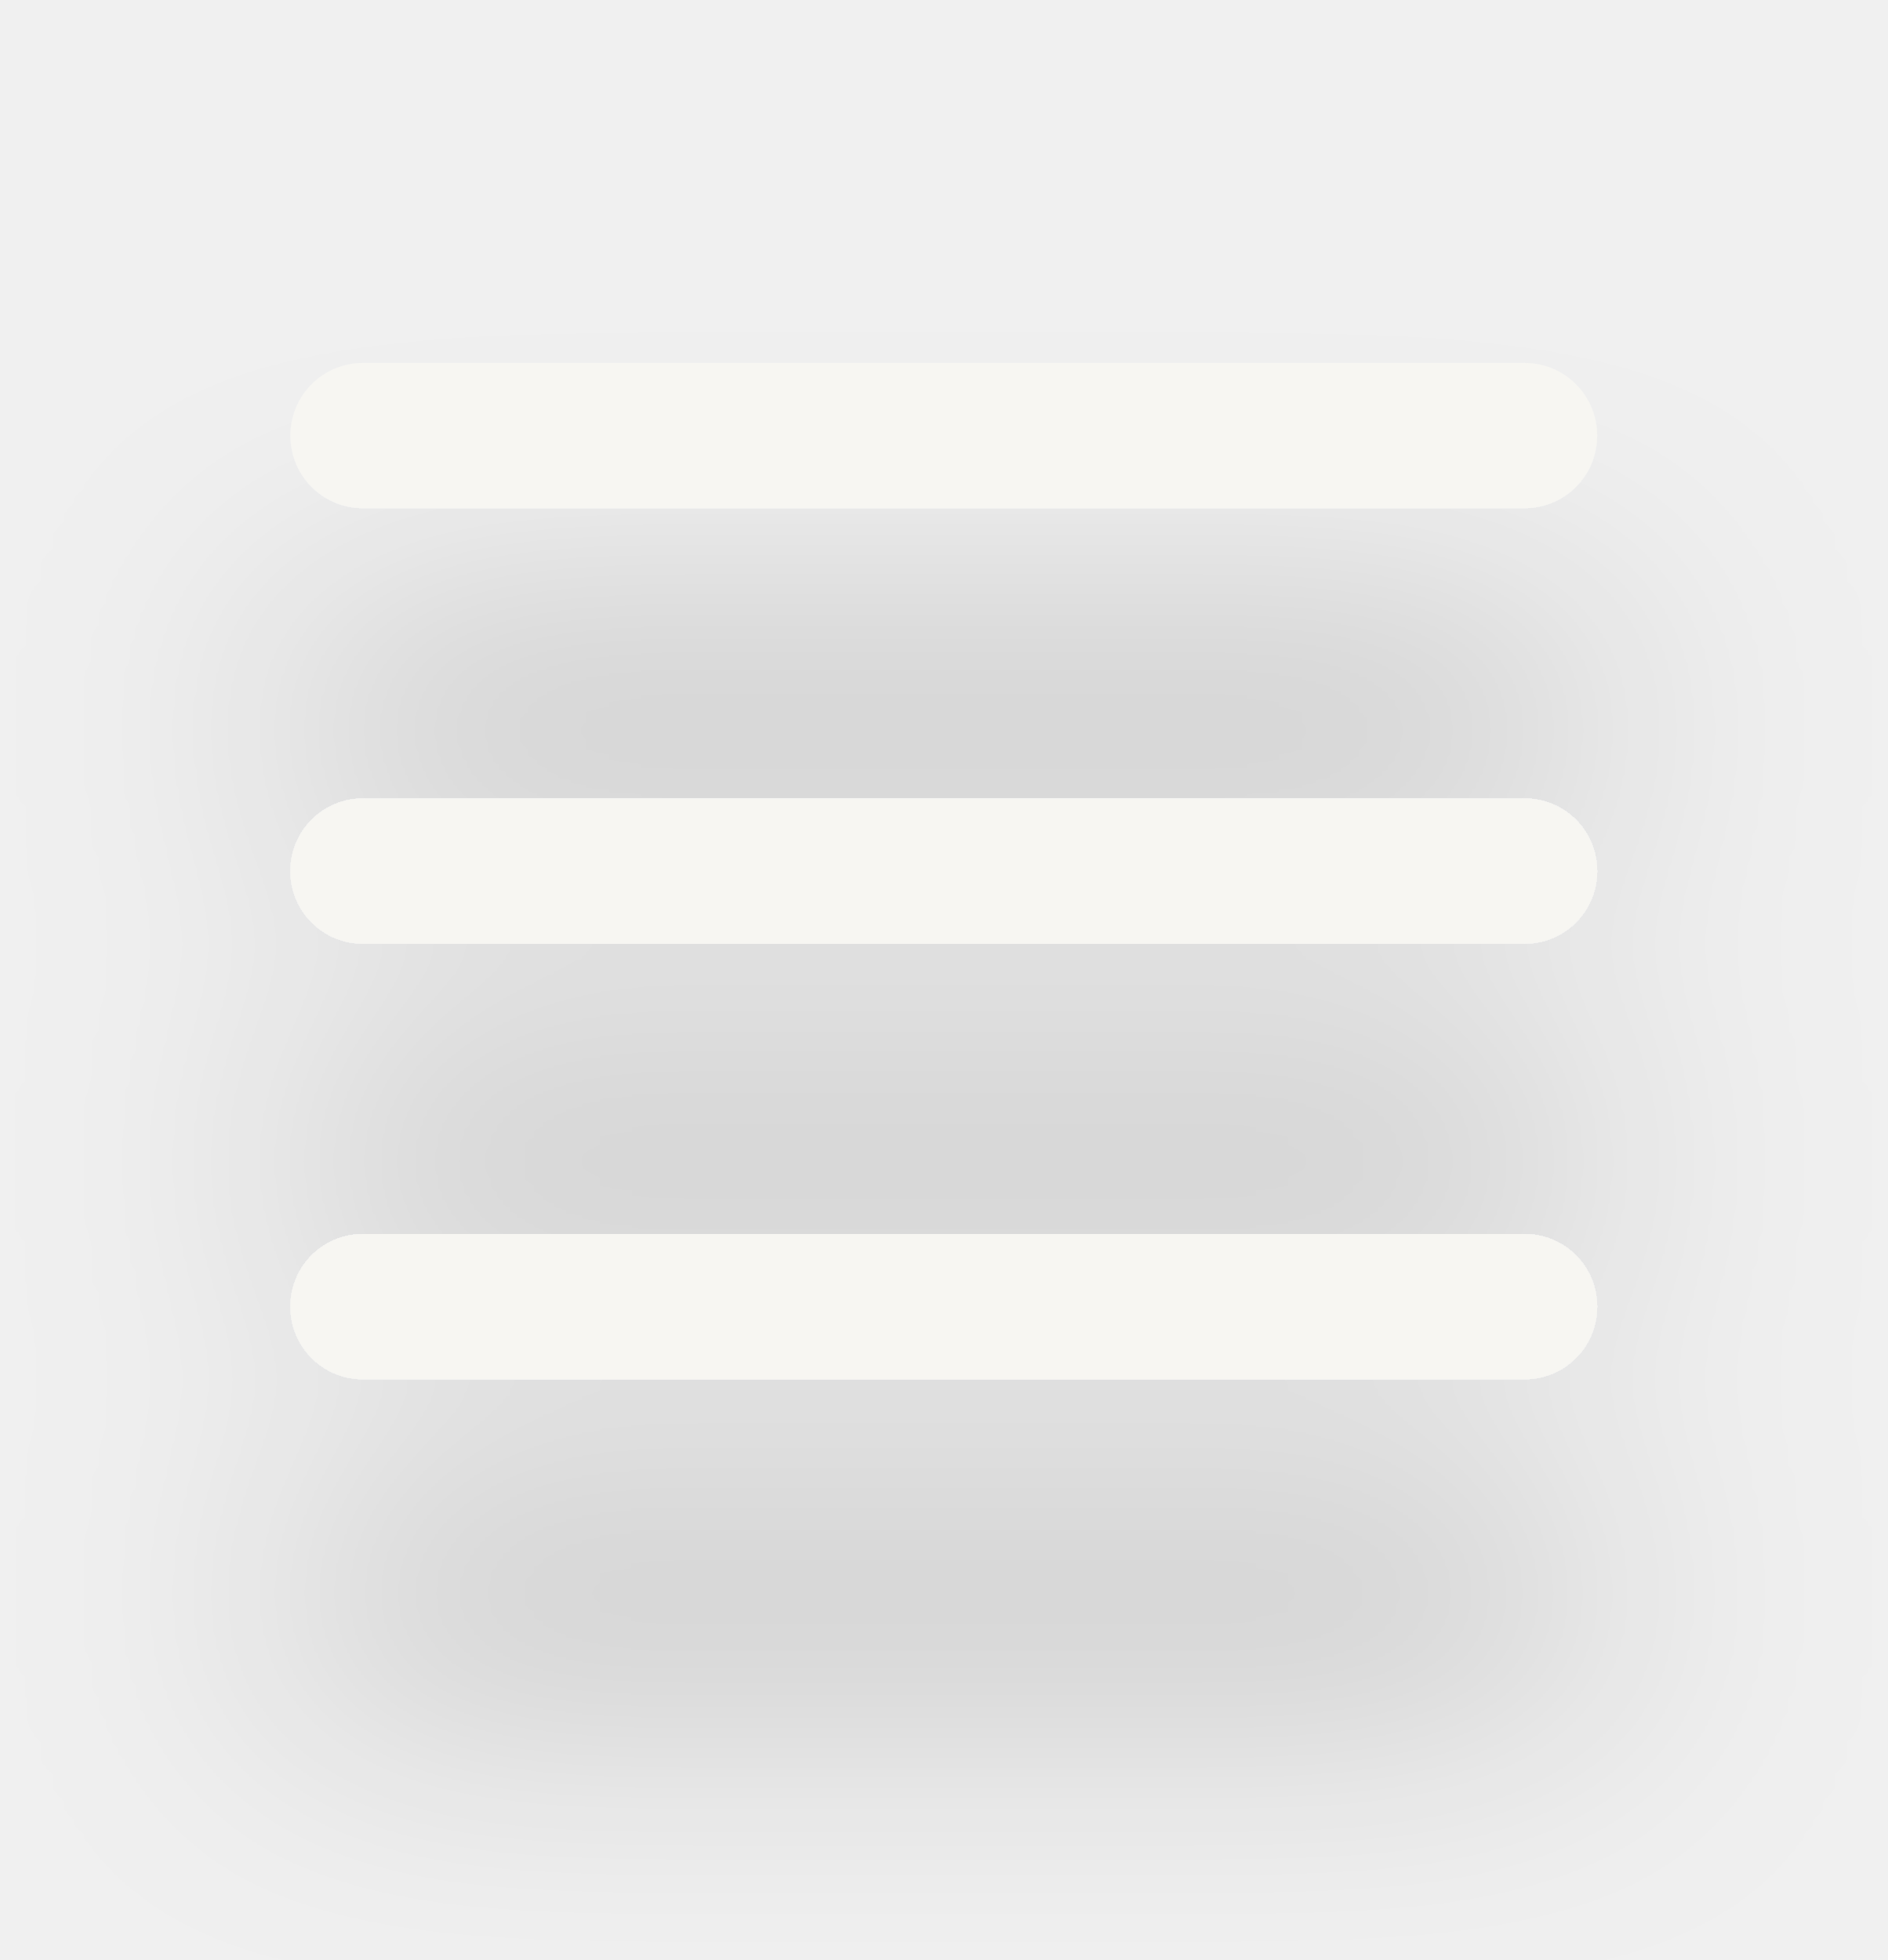
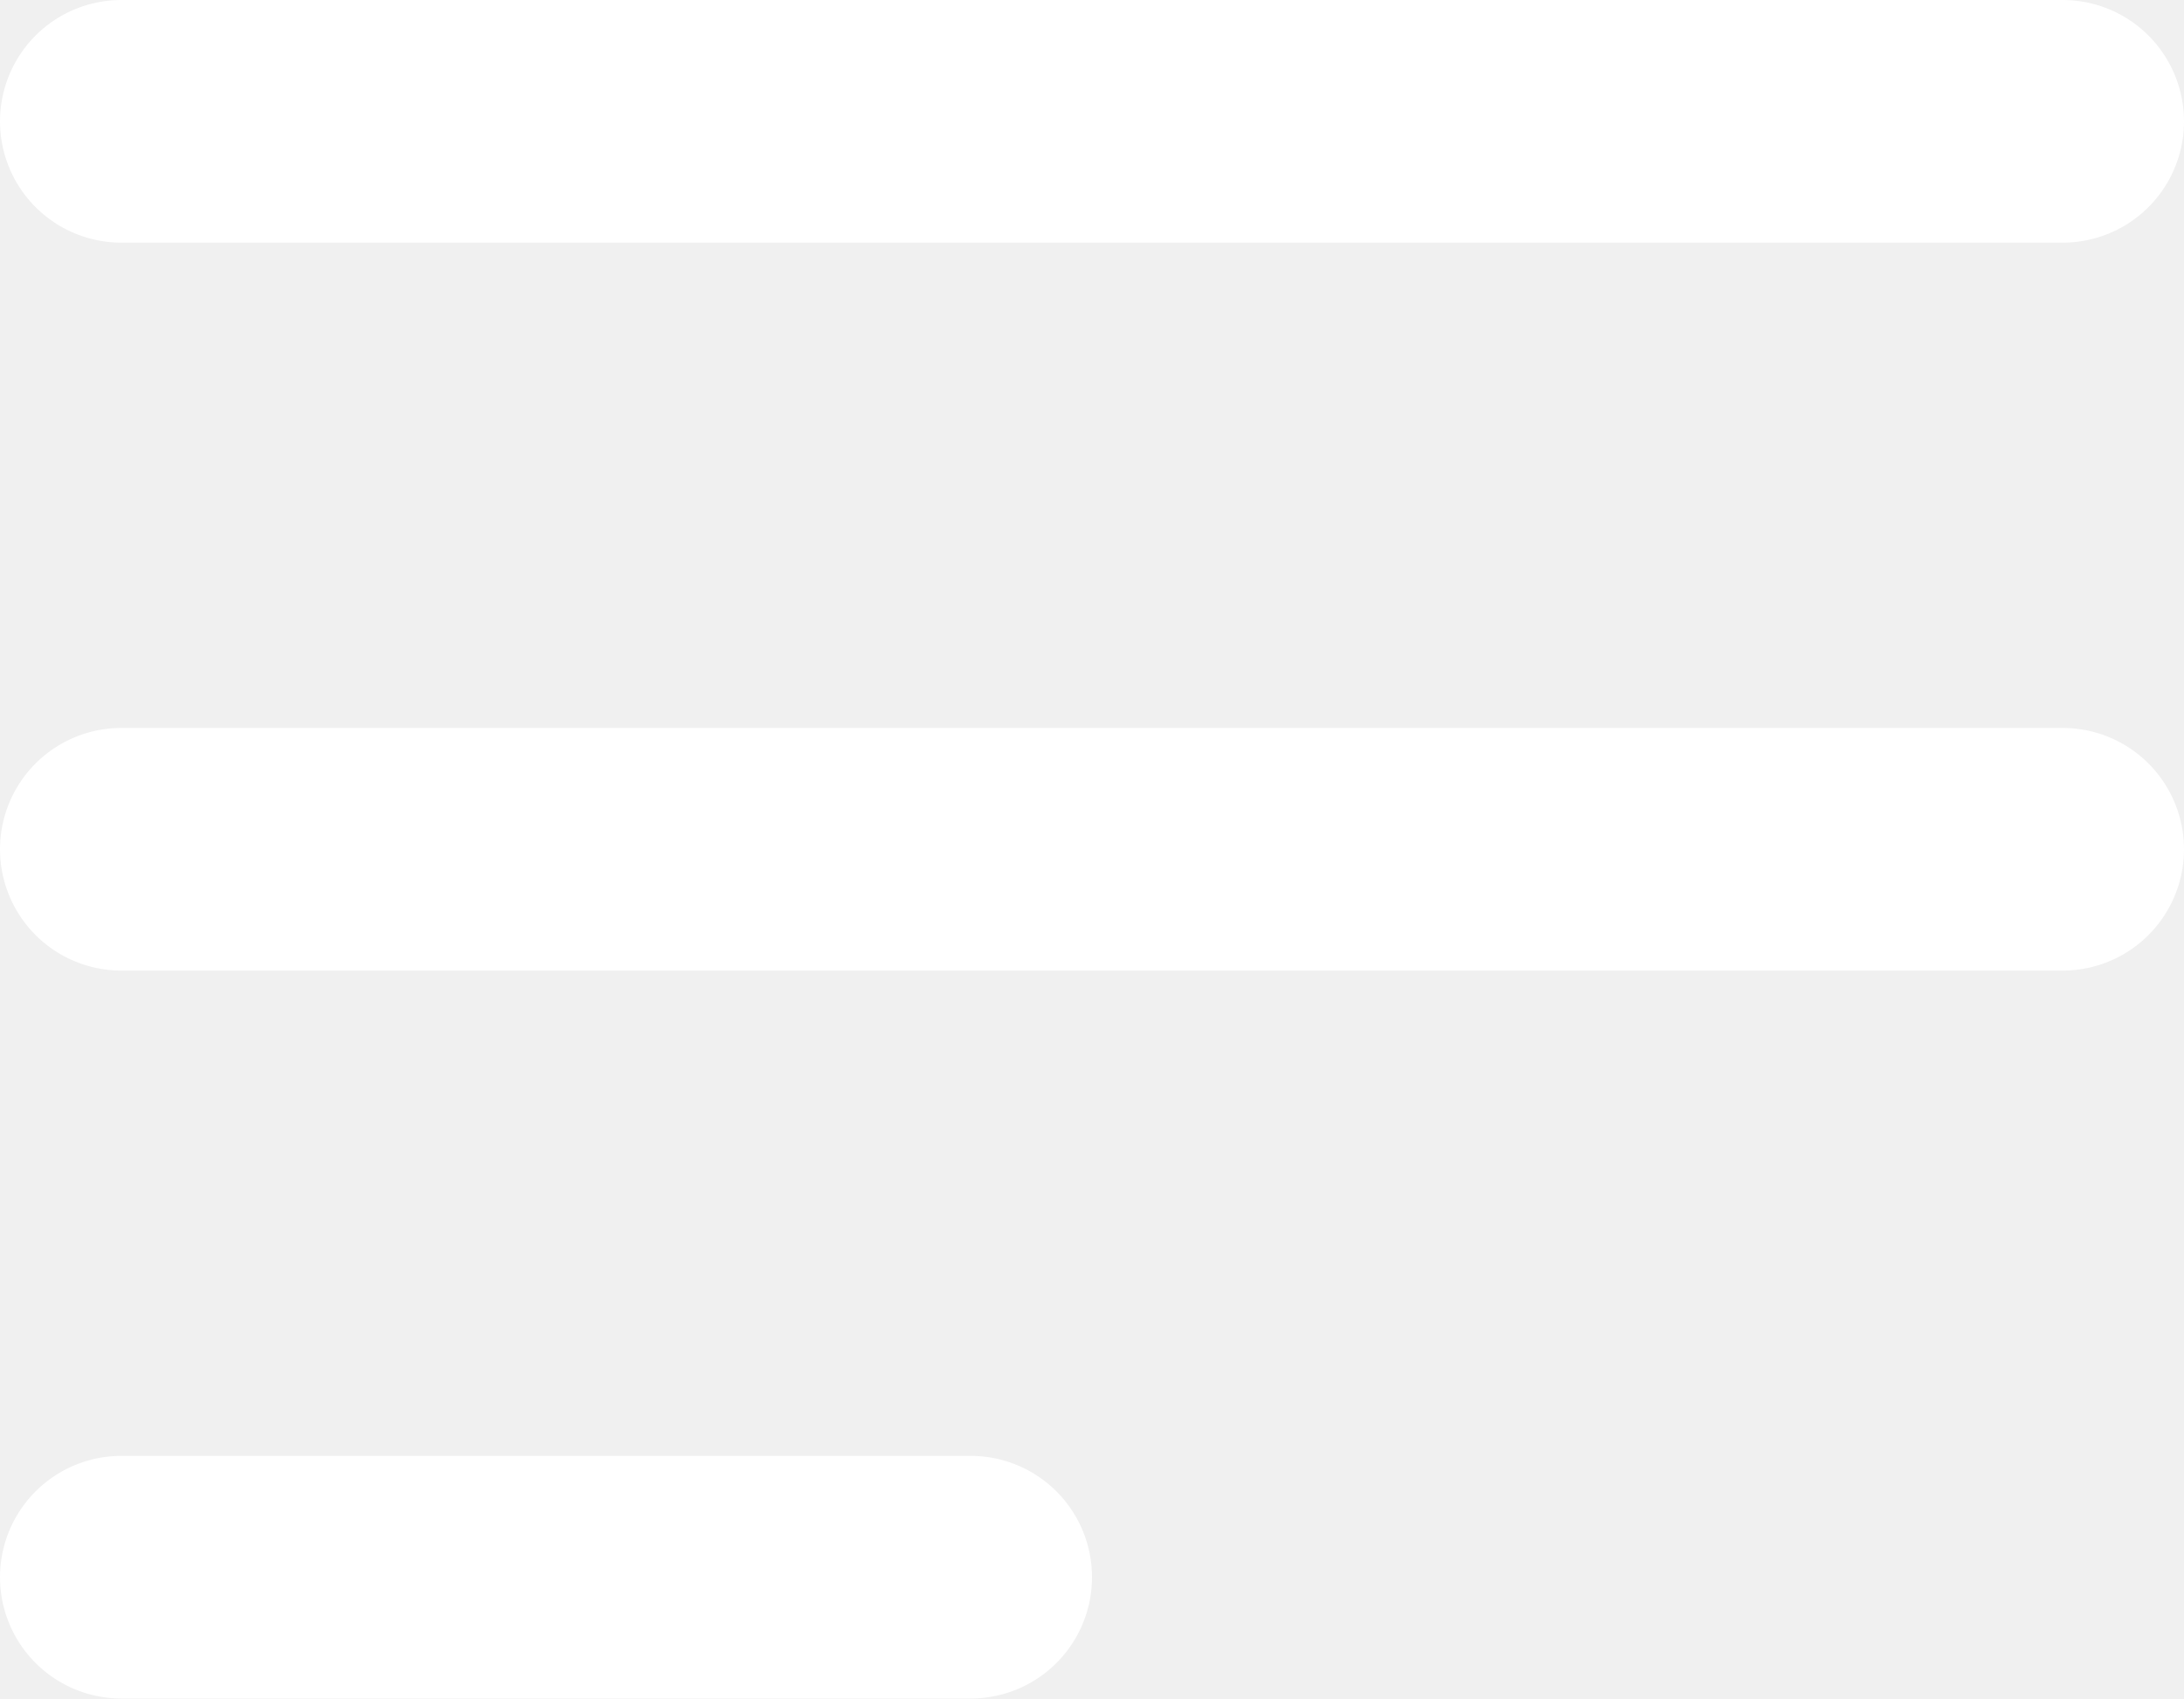
- <svg xmlns="http://www.w3.org/2000/svg" width="26" height="27" viewBox="0 0 26 27" fill="none">
-   <g filter="url(#filter0_d)">
-     <path d="M5 6H21M5 12H21M5 18H21" stroke="#F7F6F2" stroke-width="2" stroke-linecap="round" stroke-linejoin="round" />
-   </g>
-   <defs>
-     <filter id="filter0_d" x="-3" y="0" width="32" height="32" filterUnits="userSpaceOnUse" color-interpolation-filters="sRGB">
-       <feFlood flood-opacity="0" result="BackgroundImageFix" />
-       <feColorMatrix in="SourceAlpha" type="matrix" values="0 0 0 0 0 0 0 0 0 0 0 0 0 0 0 0 0 0 127 0" result="hardAlpha" />
-       <feOffset dy="4" />
-       <feGaussianBlur stdDeviation="2" />
-       <feComposite in2="hardAlpha" operator="out" />
-       <feColorMatrix type="matrix" values="0 0 0 0 0 0 0 0 0 0 0 0 0 0 0 0 0 0 0.25 0" />
-       <feBlend mode="normal" in2="BackgroundImageFix" result="effect1_dropShadow" />
-       <feBlend mode="normal" in="SourceGraphic" in2="effect1_dropShadow" result="shape" />
-     </filter>
-   </defs>
+ <svg xmlns="http://www.w3.org/2000/svg" width="18" height="14" viewBox="0 0 18 14" fill="none">
+   <path d="M1 13H8M1 1H17H1ZM1 7H17H1Z" stroke="white" stroke-width="2" stroke-linecap="round" stroke-linejoin="round" />
</svg>
